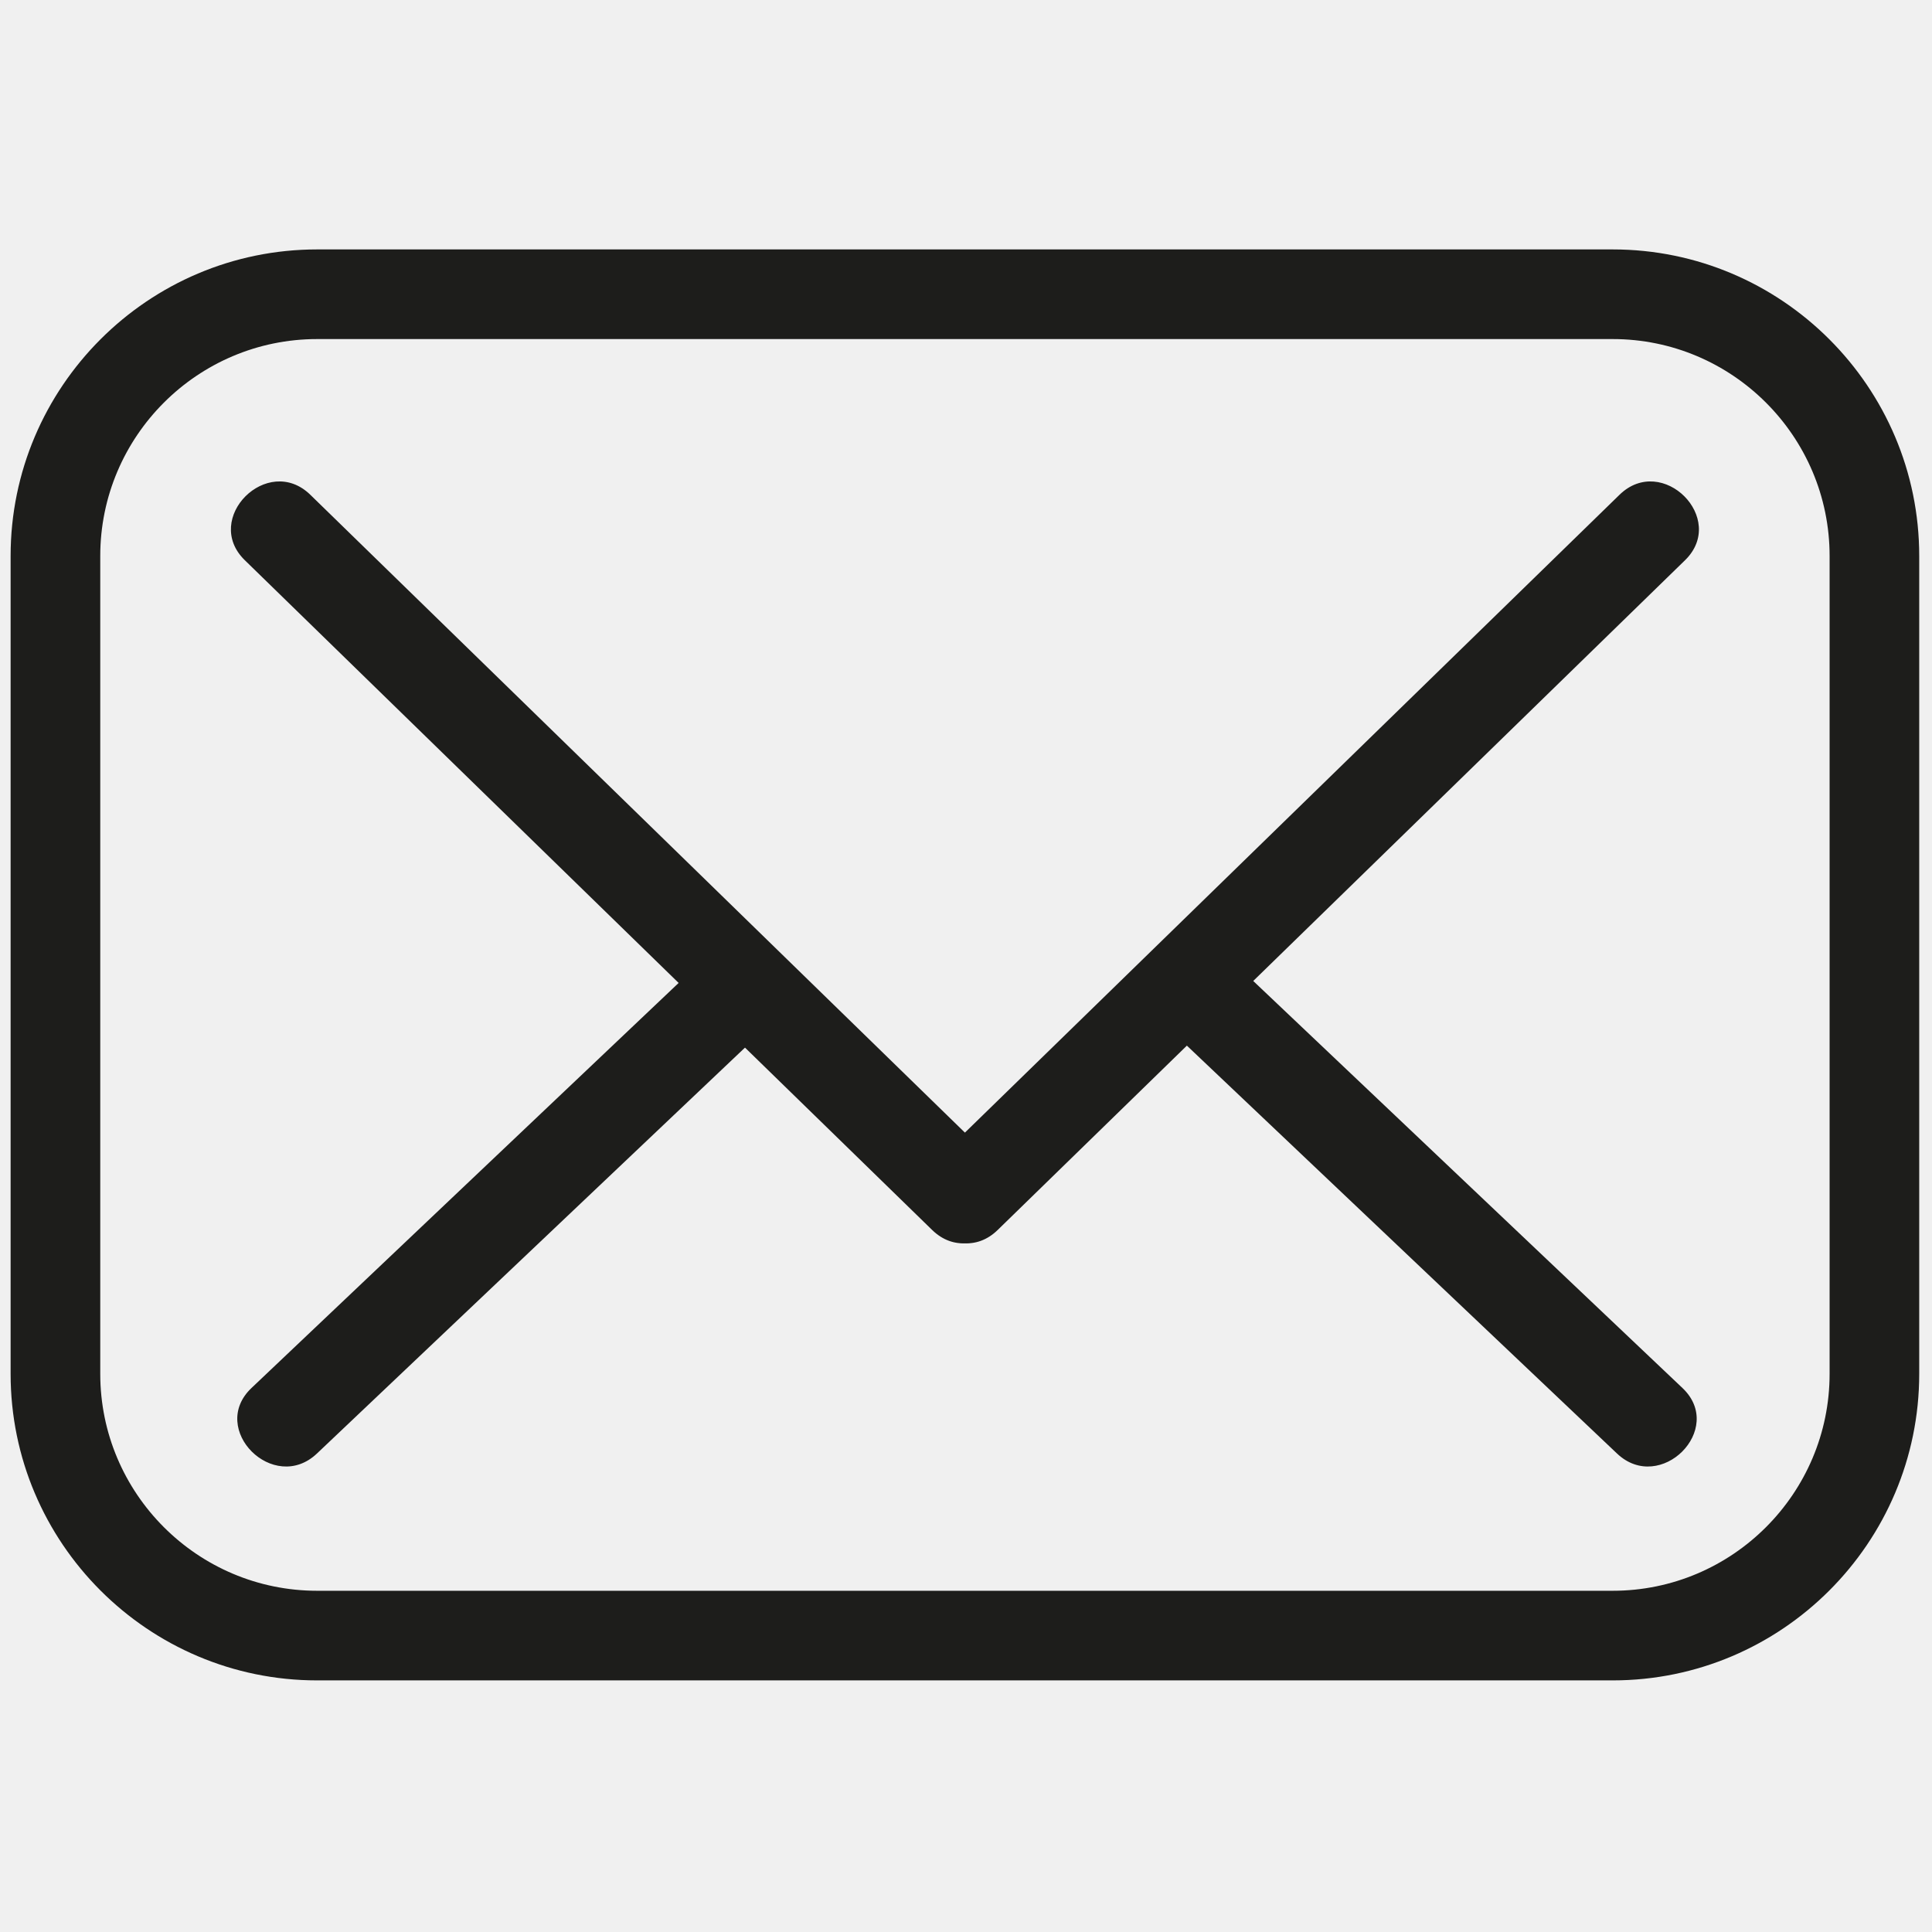
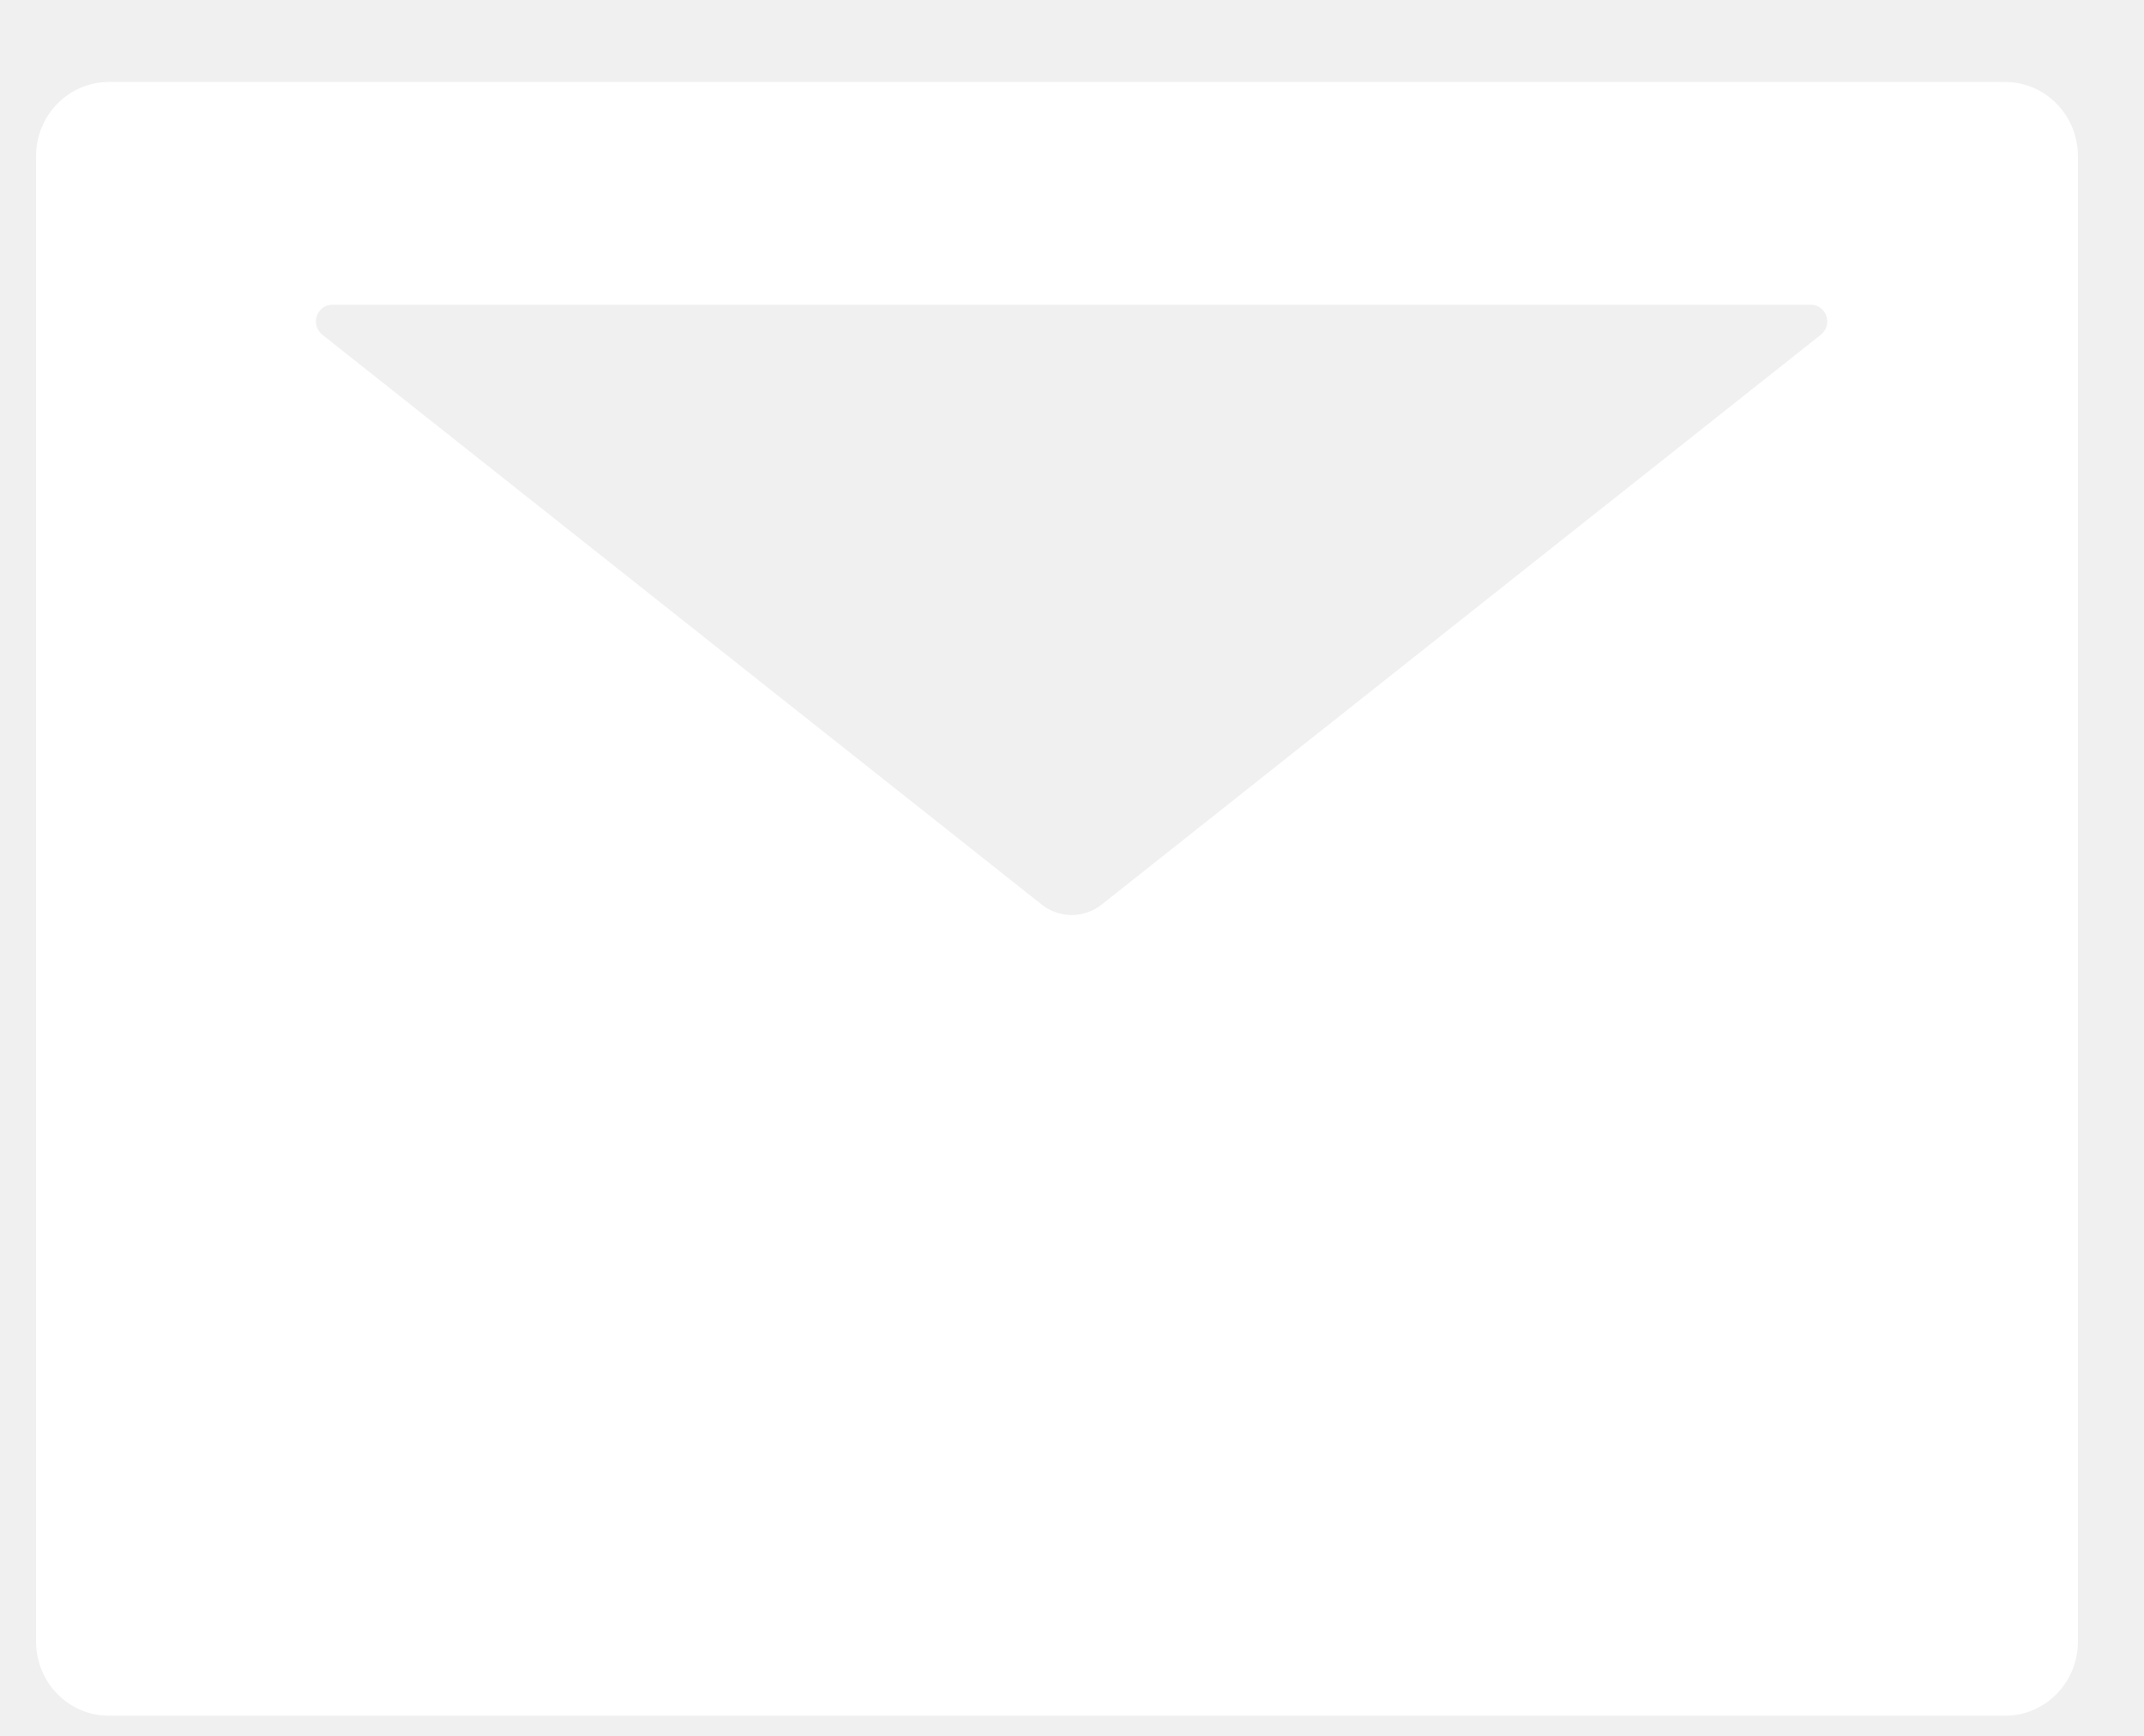
- <svg xmlns="http://www.w3.org/2000/svg" version="1.1" width="256" height="256" viewBox="0 0 256 256" xml:space="preserve">
-   <defs>
- </defs>
-   <g style="stroke: none; stroke-width: 0; stroke-dasharray: none; stroke-linecap: butt; stroke-linejoin: miter; stroke-miterlimit: 10; fill: none; fill-rule: nonzero; opacity: 1;" transform="translate(1.406593 1.406593) scale(2.81 2.81)">
-     <path d="M 75.546 78.738 H 14.455 C 6.484 78.738 0 72.254 0 64.283 V 25.716 c 0 -7.97 6.485 -14.455 14.455 -14.455 h 61.091 c 7.97 0 14.454 6.485 14.454 14.455 v 38.567 C 90 72.254 83.516 78.738 75.546 78.738 z M 14.455 15.488 c -5.64 0 -10.228 4.588 -10.228 10.228 v 38.567 c 0 5.64 4.588 10.229 10.228 10.229 h 61.091 c 5.64 0 10.228 -4.589 10.228 -10.229 V 25.716 c 0 -5.64 -4.588 -10.228 -10.228 -10.228 H 14.455 z" style="stroke: none; stroke-width: 1; stroke-dasharray: none; stroke-linecap: butt; stroke-linejoin: miter; stroke-miterlimit: 10; fill: rgb(29,29,27); fill-rule: nonzero; opacity: 1;" transform=" matrix(1 0 0 1 0 0) " stroke-linecap="round" />
-     <path d="M 11.044 25.917 C 21.848 36.445 32.652 46.972 43.456 57.5 c 2.014 1.962 5.105 -1.122 3.088 -3.088 C 35.74 43.885 24.936 33.357 14.132 22.83 C 12.118 20.867 9.027 23.952 11.044 25.917 L 11.044 25.917 z" style="stroke: none; stroke-width: 1; stroke-dasharray: none; stroke-linecap: butt; stroke-linejoin: miter; stroke-miterlimit: 10; fill: rgb(29,29,27); fill-rule: nonzero; opacity: 1;" transform=" matrix(1 0 0 1 0 0) " stroke-linecap="round" />
-     <path d="M 46.544 57.5 c 10.804 -10.527 21.608 -21.055 32.412 -31.582 c 2.016 -1.965 -1.073 -5.051 -3.088 -3.088 C 65.064 33.357 54.26 43.885 43.456 54.412 C 41.44 56.377 44.529 59.463 46.544 57.5 L 46.544 57.5 z" style="stroke: none; stroke-width: 1; stroke-dasharray: none; stroke-linecap: butt; stroke-linejoin: miter; stroke-miterlimit: 10; fill: rgb(29,29,27); fill-rule: nonzero; opacity: 1;" transform=" matrix(1 0 0 1 0 0) " stroke-linecap="round" />
-     <path d="M 78.837 64.952 c -7.189 -6.818 -14.379 -13.635 -21.568 -20.453 c -2.039 -1.933 -5.132 1.149 -3.088 3.088 c 7.189 6.818 14.379 13.635 21.568 20.453 C 77.788 69.973 80.881 66.89 78.837 64.952 L 78.837 64.952 z" style="stroke: none; stroke-width: 1; stroke-dasharray: none; stroke-linecap: butt; stroke-linejoin: miter; stroke-miterlimit: 10; fill: rgb(29,29,27); fill-rule: nonzero; opacity: 1;" transform=" matrix(1 0 0 1 0 0) " stroke-linecap="round" />
-     <path d="M 14.446 68.039 c 7.189 -6.818 14.379 -13.635 21.568 -20.453 c 2.043 -1.938 -1.048 -5.022 -3.088 -3.088 c -7.189 6.818 -14.379 13.635 -21.568 20.453 C 9.315 66.889 12.406 69.974 14.446 68.039 L 14.446 68.039 z" style="stroke: none; stroke-width: 1; stroke-dasharray: none; stroke-linecap: butt; stroke-linejoin: miter; stroke-miterlimit: 10; fill: rgb(29,29,27); fill-rule: nonzero; opacity: 1;" transform=" matrix(1 0 0 1 0 0) " stroke-linecap="round" />
-   </g>
+ <svg xmlns="http://www.w3.org/2000/svg" width="21" height="17" viewBox="0 0 21 17" fill="none">
+   <path d="M19.639 0.803H1.067C0.672 0.803 0.353 1.128 0.353 1.53V16.075C0.353 16.478 0.672 16.803 1.067 16.803H19.639C20.034 16.803 20.353 16.478 20.353 16.075V1.53C20.353 1.128 20.034 0.803 19.639 0.803ZM17.835 3.278L10.793 8.857C10.619 8.996 10.375 8.996 10.201 8.857L3.157 3.278C3.13 3.257 3.111 3.228 3.101 3.195C3.091 3.163 3.092 3.128 3.103 3.095C3.114 3.063 3.134 3.035 3.161 3.015C3.189 2.995 3.221 2.984 3.255 2.984H17.737C17.77 2.984 17.803 2.995 17.831 3.015C17.858 3.035 17.878 3.063 17.889 3.095C17.9 3.128 17.901 3.163 17.891 3.195C17.881 3.228 17.862 3.257 17.835 3.278Z" fill="white" />
</svg>
